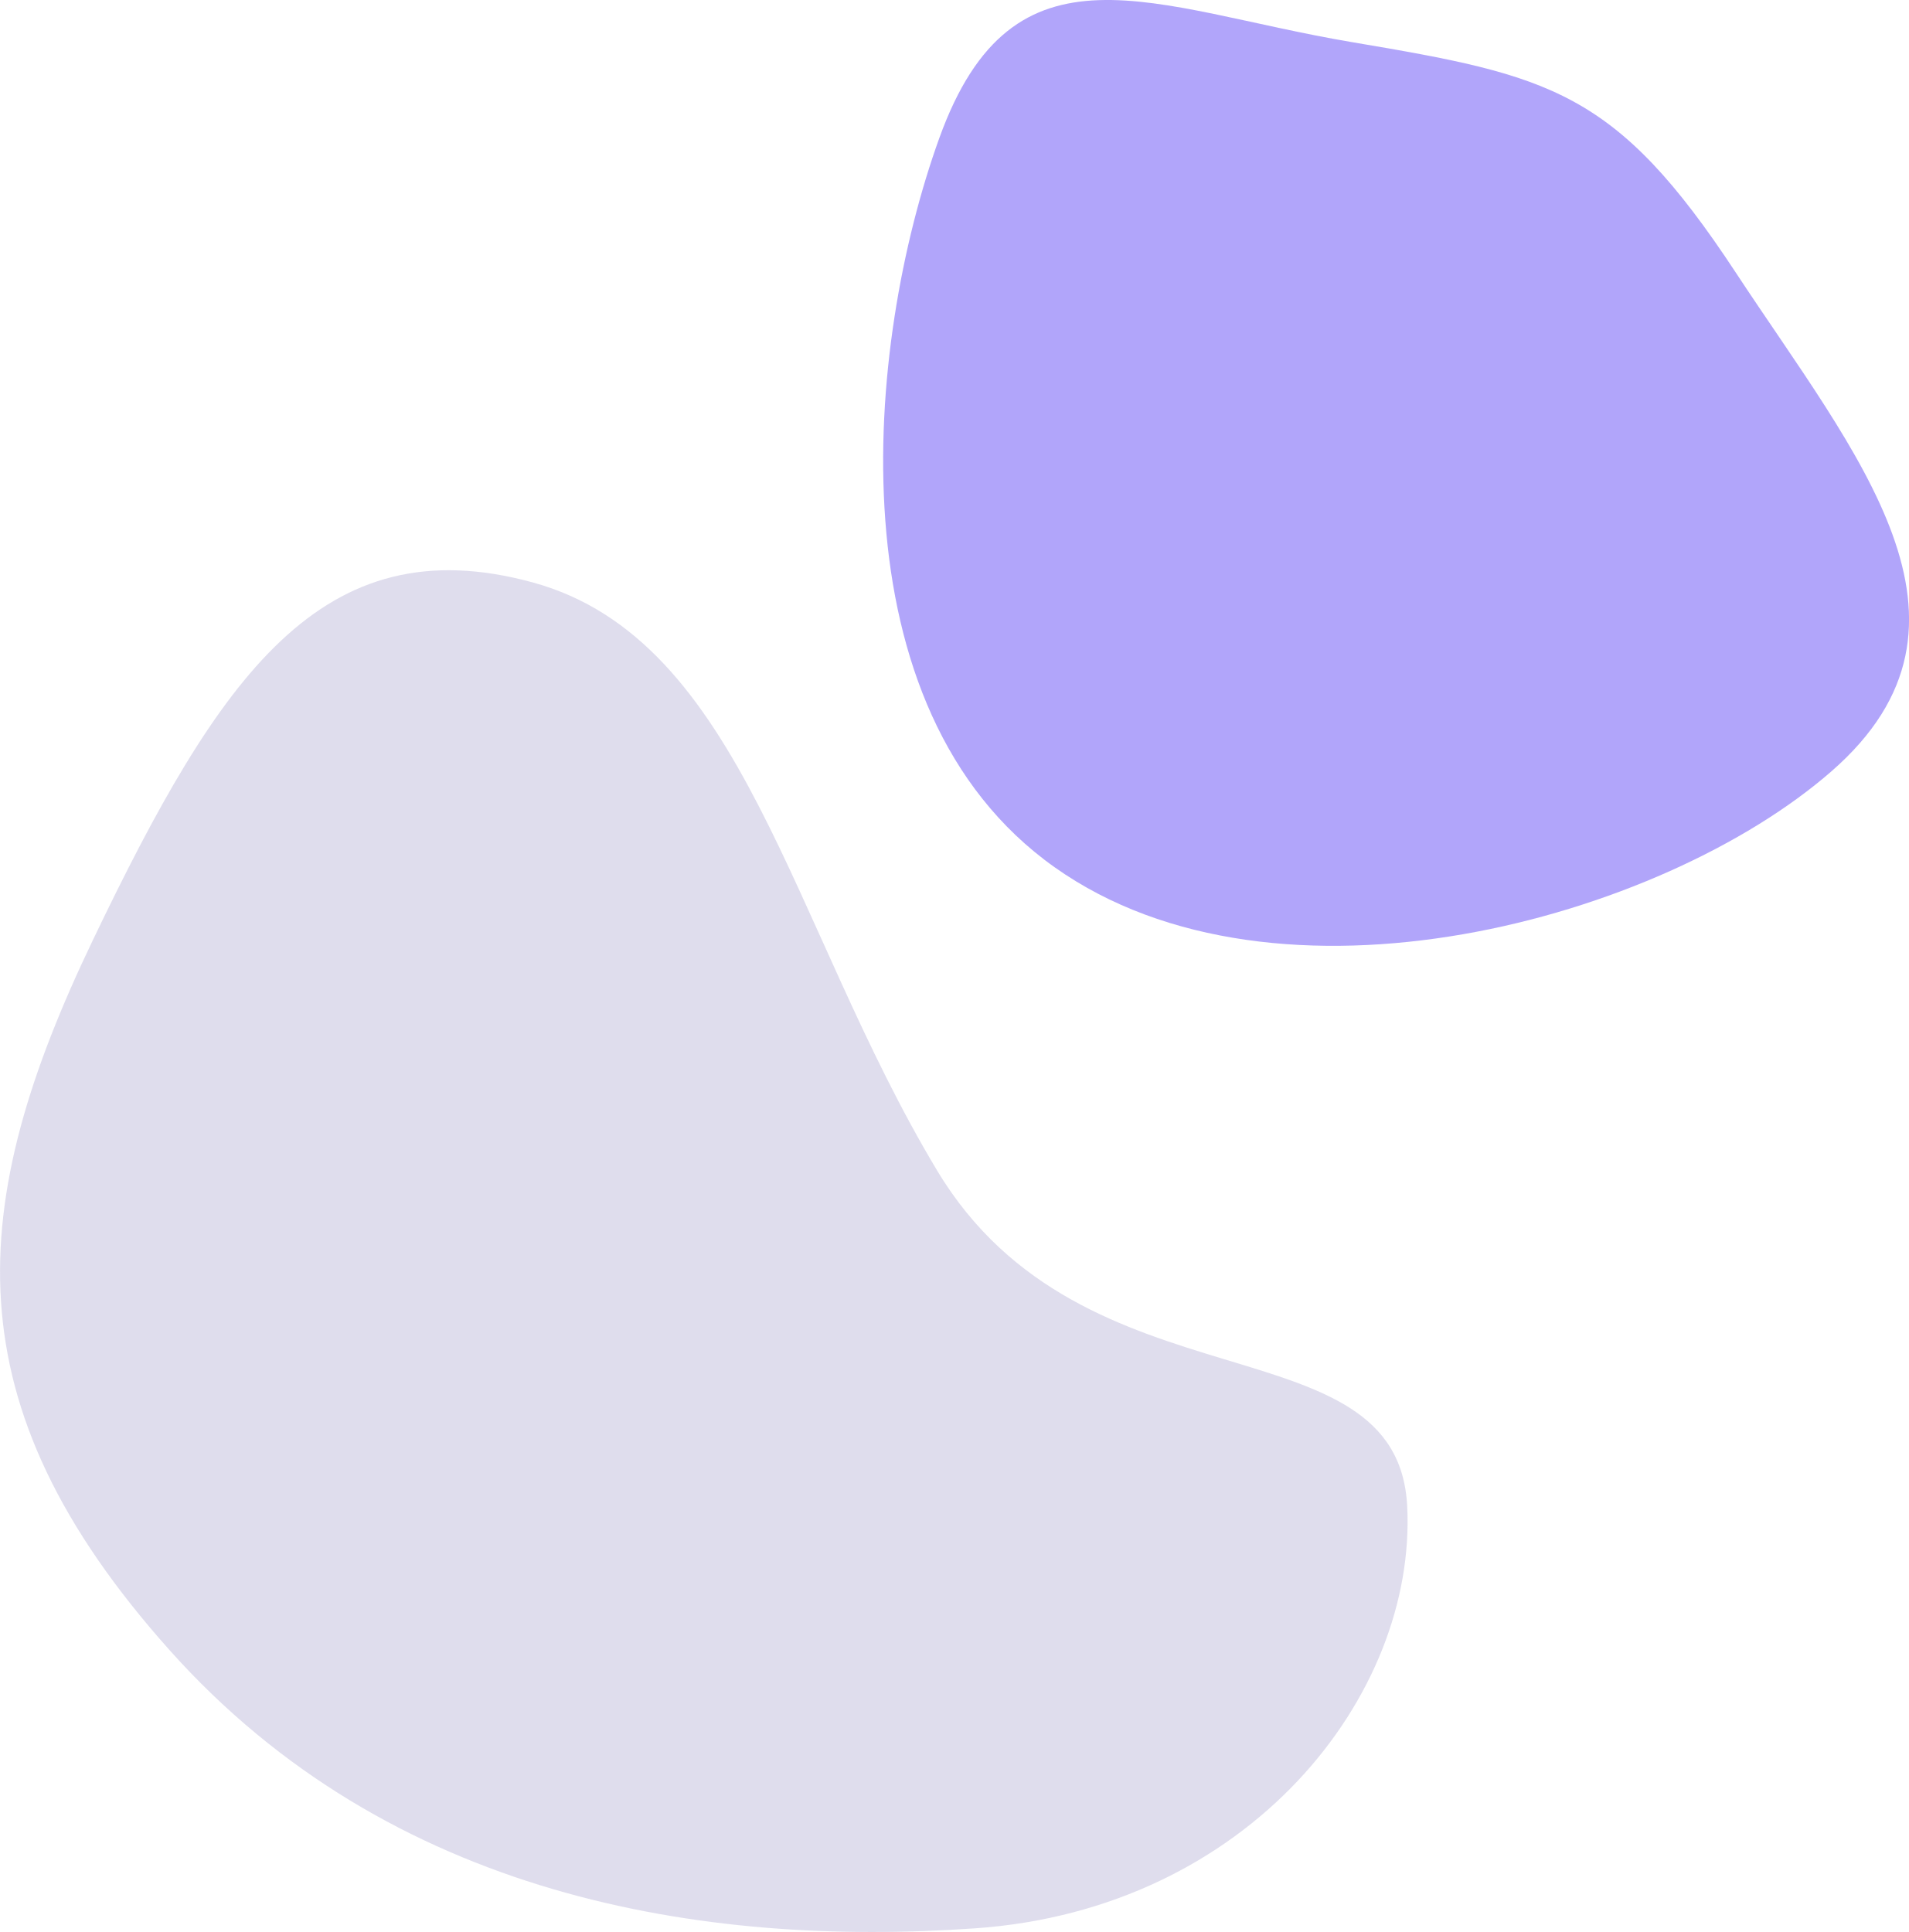
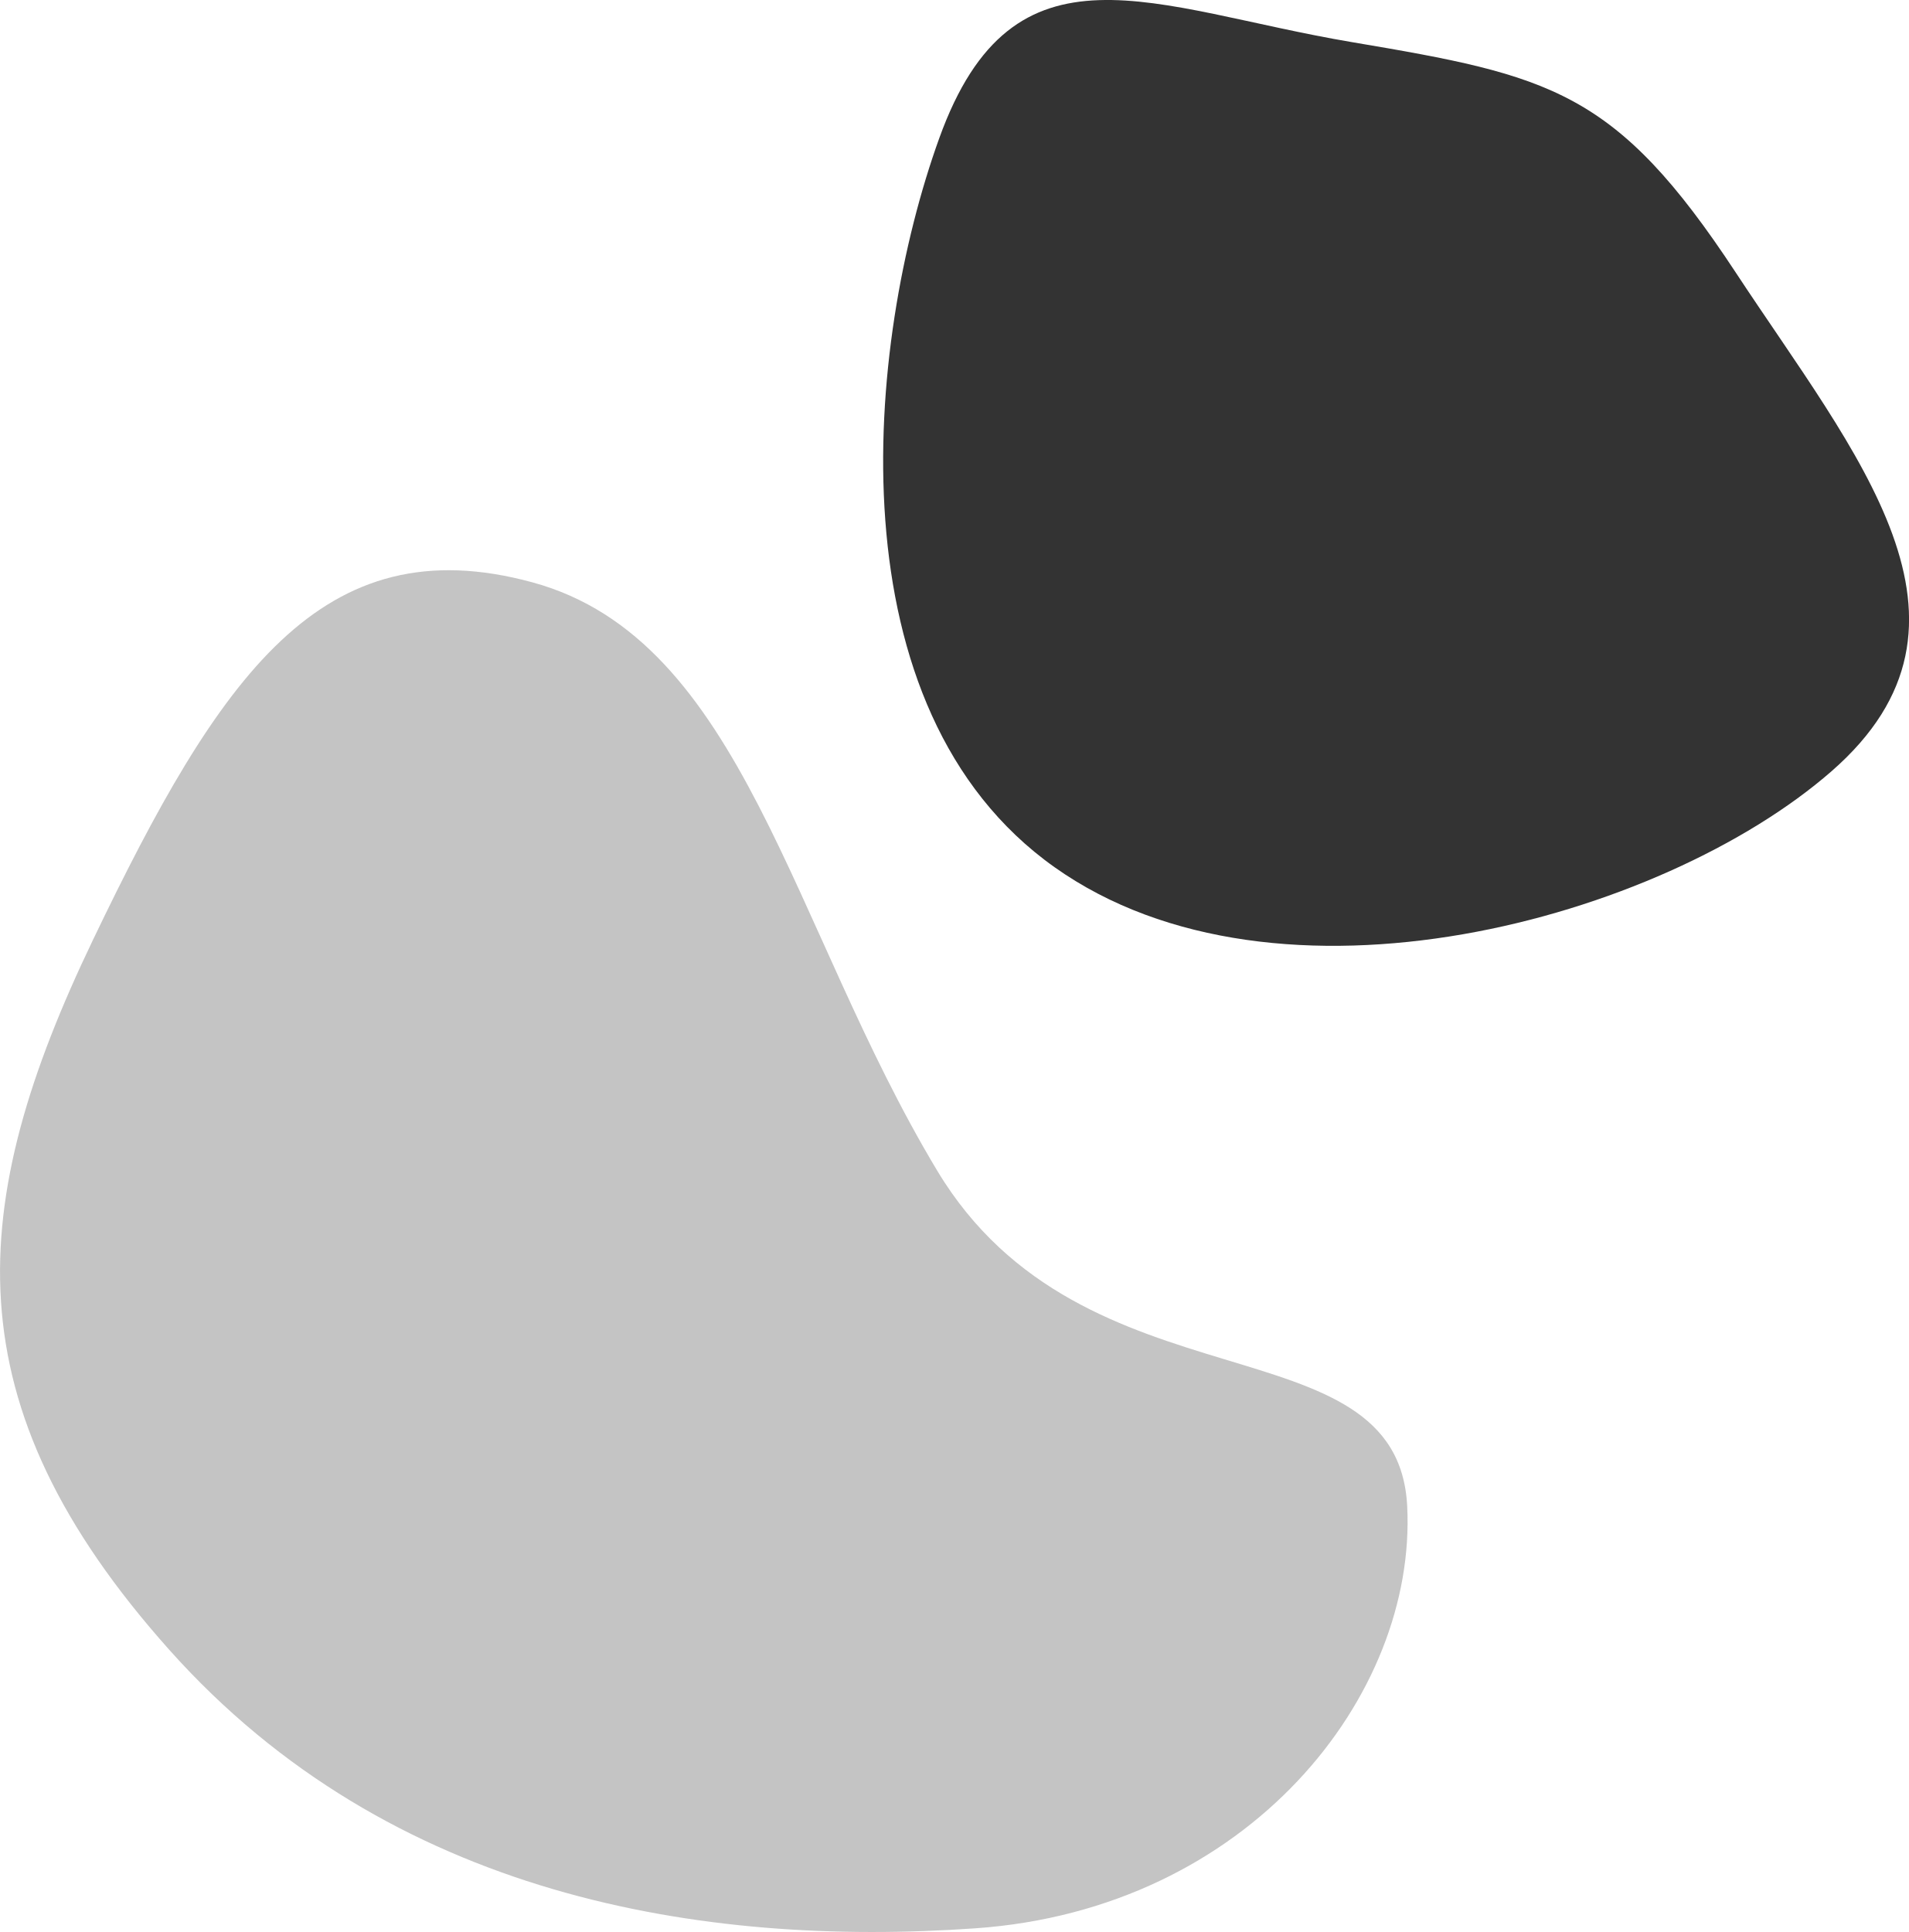
<svg xmlns="http://www.w3.org/2000/svg" width="60" height="60.731" viewBox="0 0 60 60.731">
  <g id="Group_2234" data-name="Group 2234" transform="translate(-371.553 -856.74)">
-     <path id="Path_5268" data-name="Path 5268" d="M4696.29,893.06c-6.634-1.809-9.844,2.956-13.82,11.249s-4.523,14.55,2.412,22.315,16.736,9.348,25.331,8.745,13.872-7.313,13.57-13.268-10.159-2.865-14.776-10.554S4702.924,894.869,4696.29,893.06Z" transform="translate(-4308 -18.014)" fill="#d7d5e9" opacity="0.8" />
-     <path id="Path_5269" data-name="Path 5269" d="M4801.2,864.079c2.337-6.483,6.71-4.071,12.967-3.015s8.293,1.508,12.062,7.237,8.368,11.007,3.016,15.681-17.415,7.991-24.426,3.016S4798.86,870.563,4801.2,864.079Z" transform="translate(-4400.123 -3)" fill="#9e8ff9" opacity="0.8" />
+     <path id="Path_5268" data-name="Path 5268" d="M4696.29,893.06c-6.634-1.809-9.844,2.956-13.82,11.249s-4.523,14.55,2.412,22.315,16.736,9.348,25.331,8.745,13.872-7.313,13.57-13.268-10.159-2.865-14.776-10.554S4702.924,894.869,4696.29,893.06Z" transform="translate(-4308 -18.014)" fill="#B5B5B5" opacity="0.8" />
+     <path id="Path_5269" data-name="Path 5269" d="M4801.2,864.079c2.337-6.483,6.71-4.071,12.967-3.015s8.293,1.508,12.062,7.237,8.368,11.007,3.016,15.681-17.415,7.991-24.426,3.016S4798.86,870.563,4801.2,864.079Z" transform="translate(-4400.123 -3)" fill="#000000" opacity="0.8" />
  </g>
</svg>
